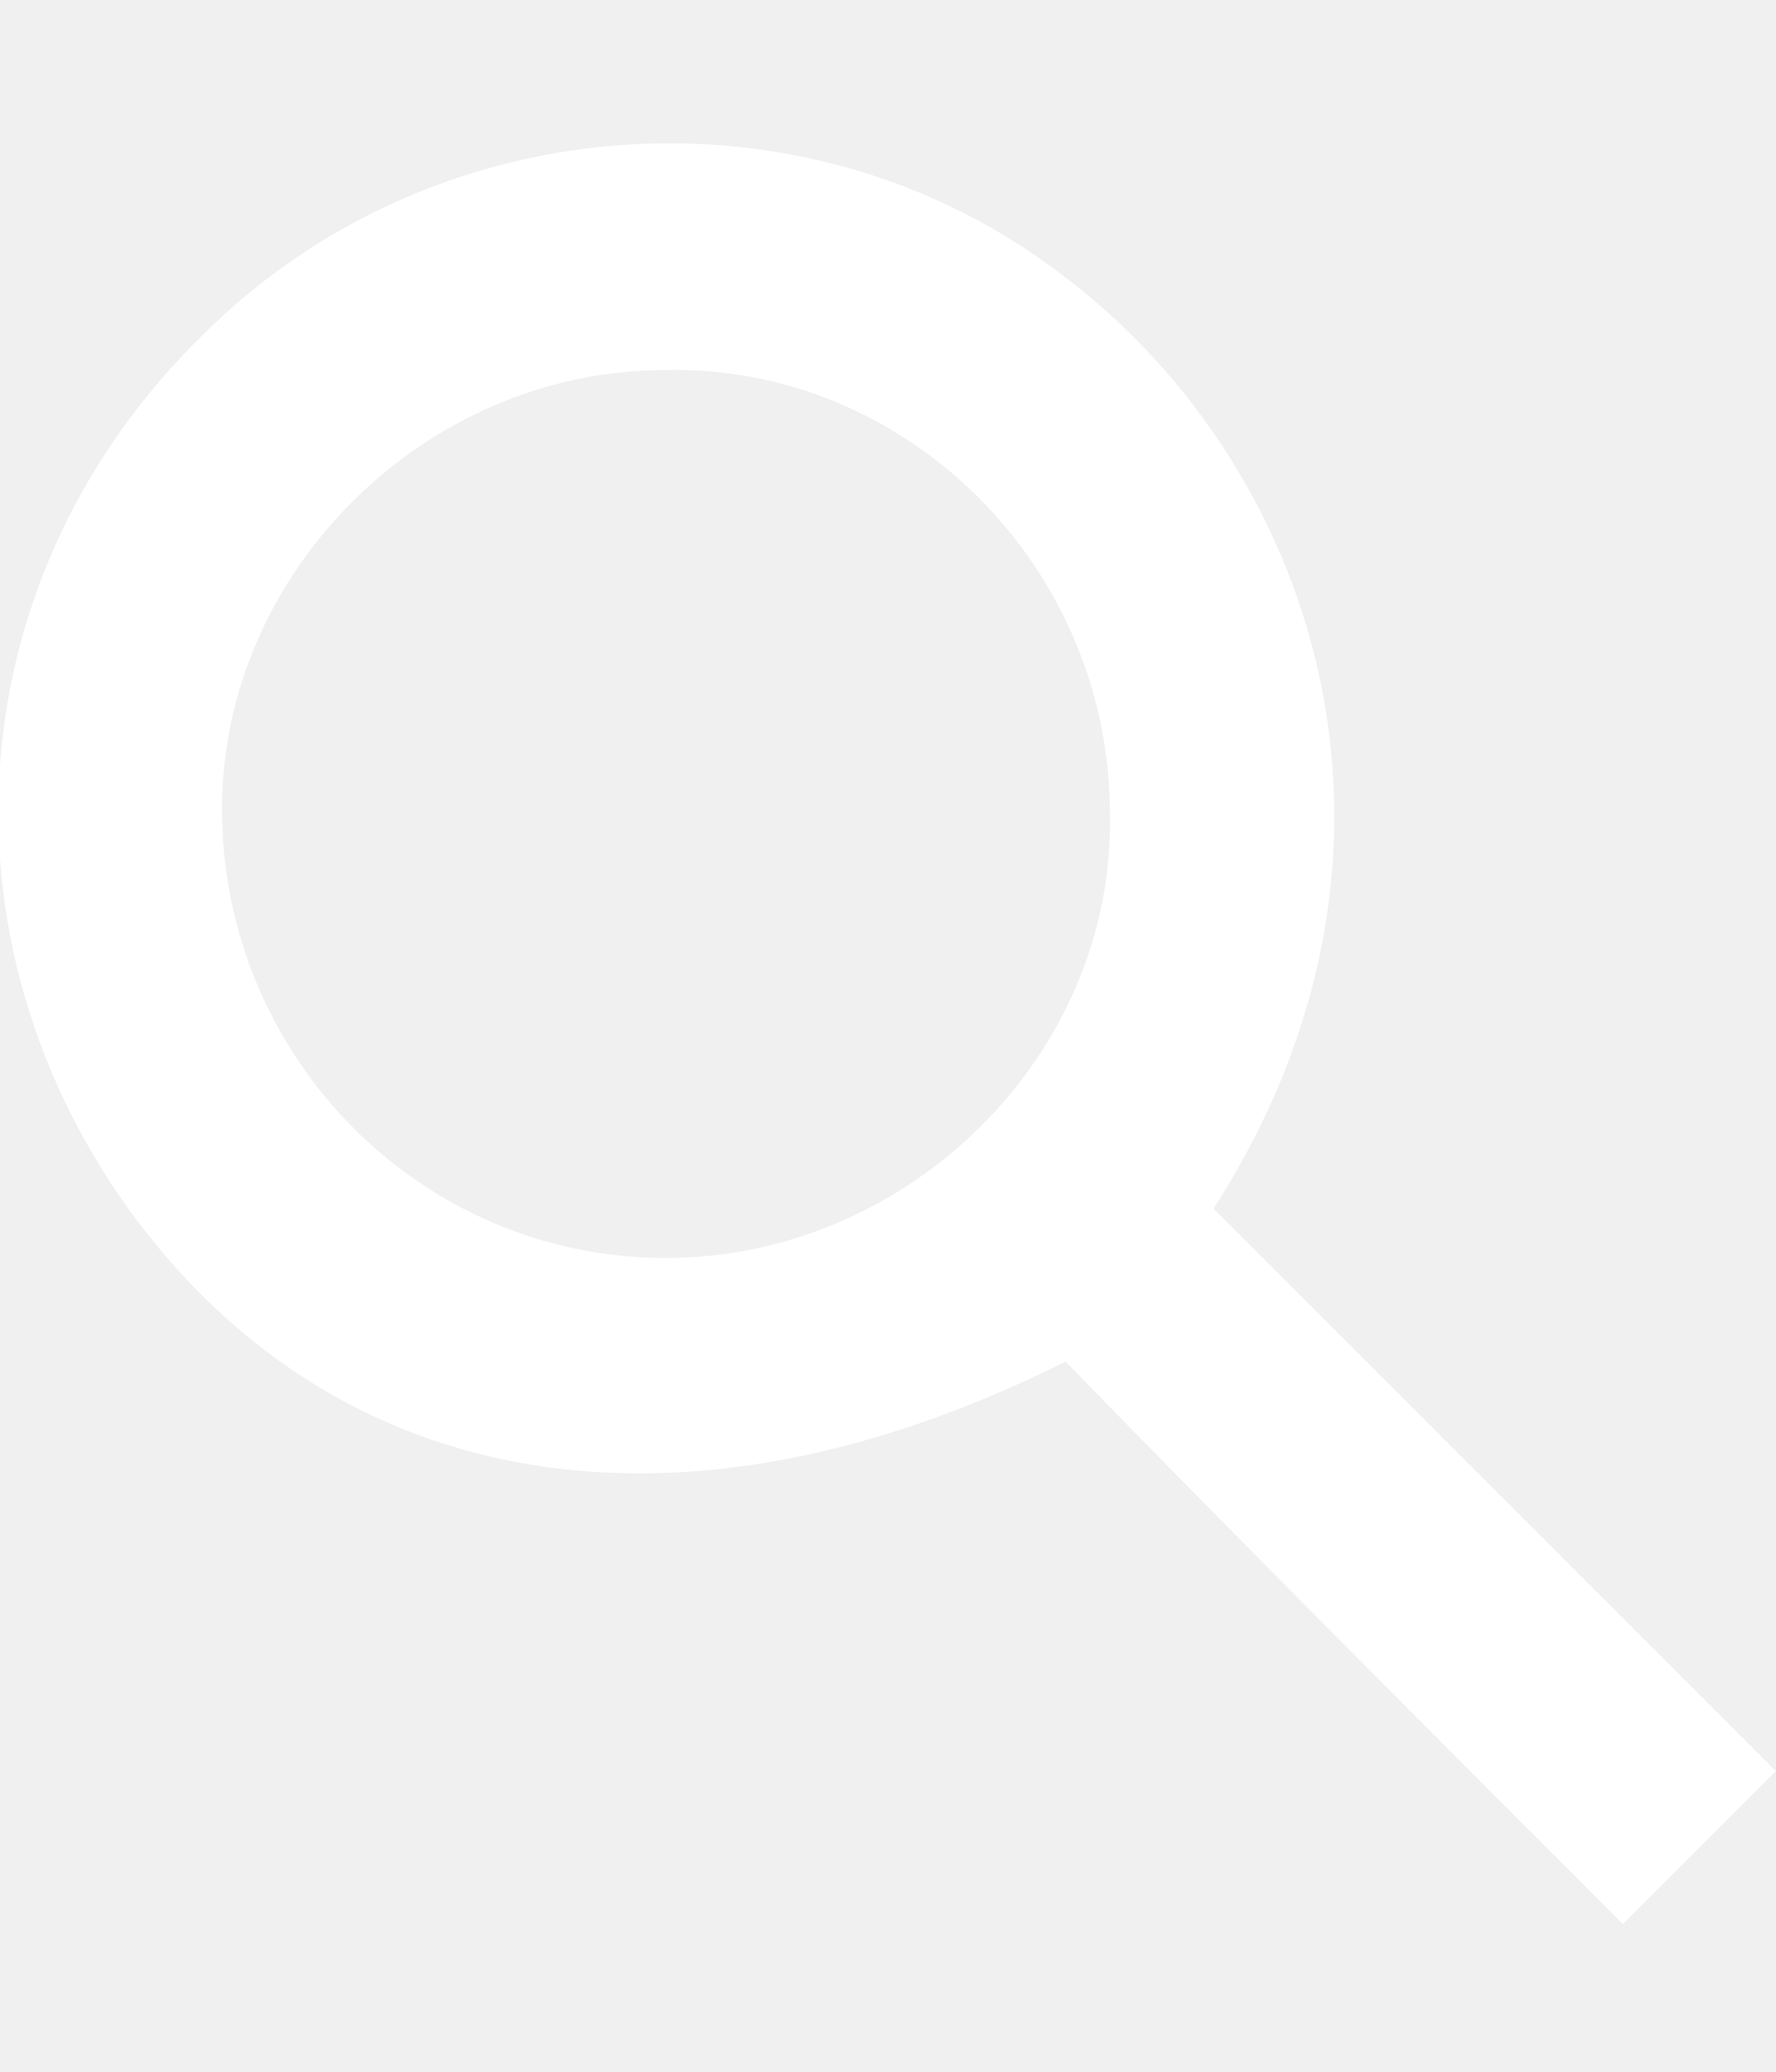
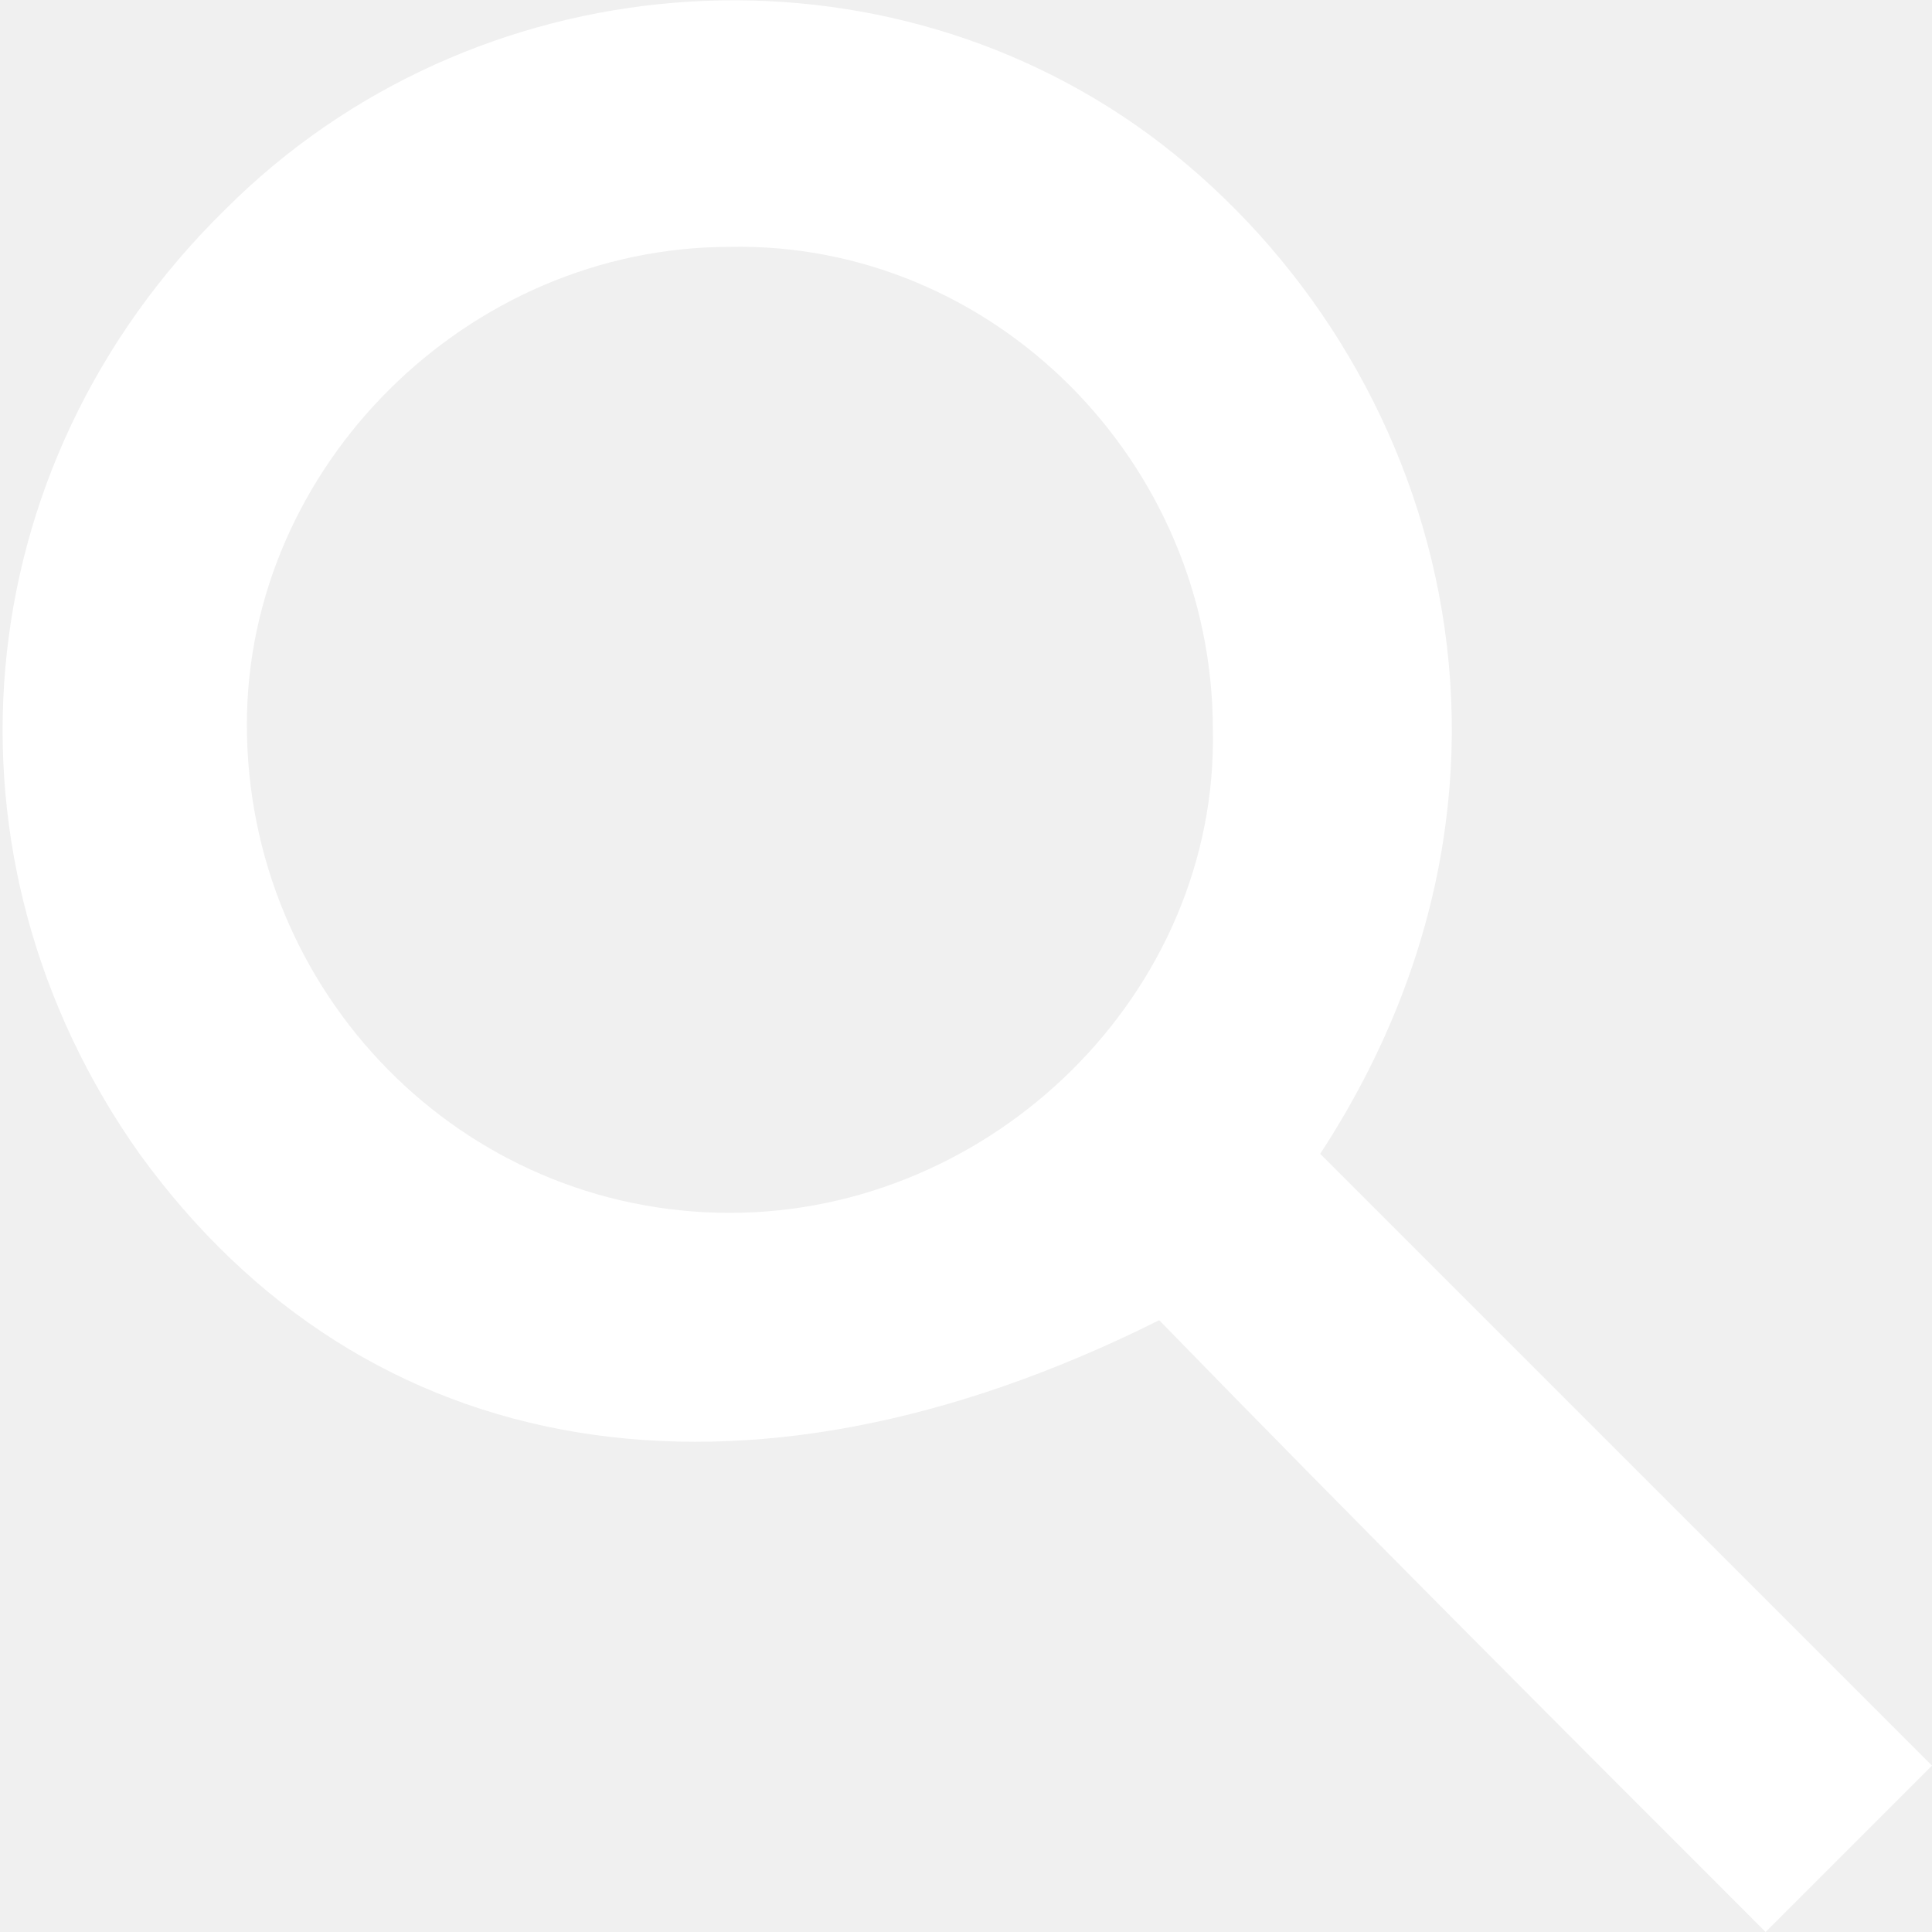
- <svg xmlns="http://www.w3.org/2000/svg" version="1.1" id="Layer_1" x="0px" y="0px" viewBox="0 0 36 42" style="enable-background:new 0 0 36 42;" xml:space="preserve">
+ <svg xmlns="http://www.w3.org/2000/svg" version="1.1" id="Layer_1" x="0px" y="0px" viewBox="0 0 36 36" style="enable-background:new 0 0 36 36;" xml:space="preserve">
  <style type="text/css">
	.st0{fill:#FFFFFF;}
</style>
-   <path class="st0" d="M24.6,24.5c3.8,3.8,7.6,7.6,11.4,11.4c-1,1-2,2-3.1,3.1c-3.8-3.8-7.6-7.6-11.3-11.4c-7.8,3.9-14.8,2.7-19-3.1  c-4-5.6-3.4-12.9,1.5-17.7c4.6-4.6,12-5.2,17.2-1.4C26.7,9.3,29.3,17.2,24.6,24.5z M4.5,16.4c0,5,4,9.1,9,9.1c4.9,0,9.1-4.1,9-9  c0-5-4.1-9.1-9-9C8.6,7.5,4.5,11.6,4.5,16.4z" />
+   <path class="st0" d="M24.6,21.5c3.8,3.8,7.6,7.6,11.4,11.4c-1,1-2,2-3.1,3.1c-3.8-3.8-7.6-7.6-11.3-11.4c-7.8,3.9-14.8,2.7-19-3.1  C-1.3,16-0.7,8.7,4.2,3.9c4.6-4.6,12-5.2,17.2-1.4C26.7,6.4,29.3,14.3,24.6,21.5z M4.6,13.5c0,5,4,9.1,9,9.1c4.9,0,9.1-4.1,9-9  c0-5-4.1-9.1-9-9C8.7,4.6,4.6,8.7,4.6,13.5z" />
</svg>
